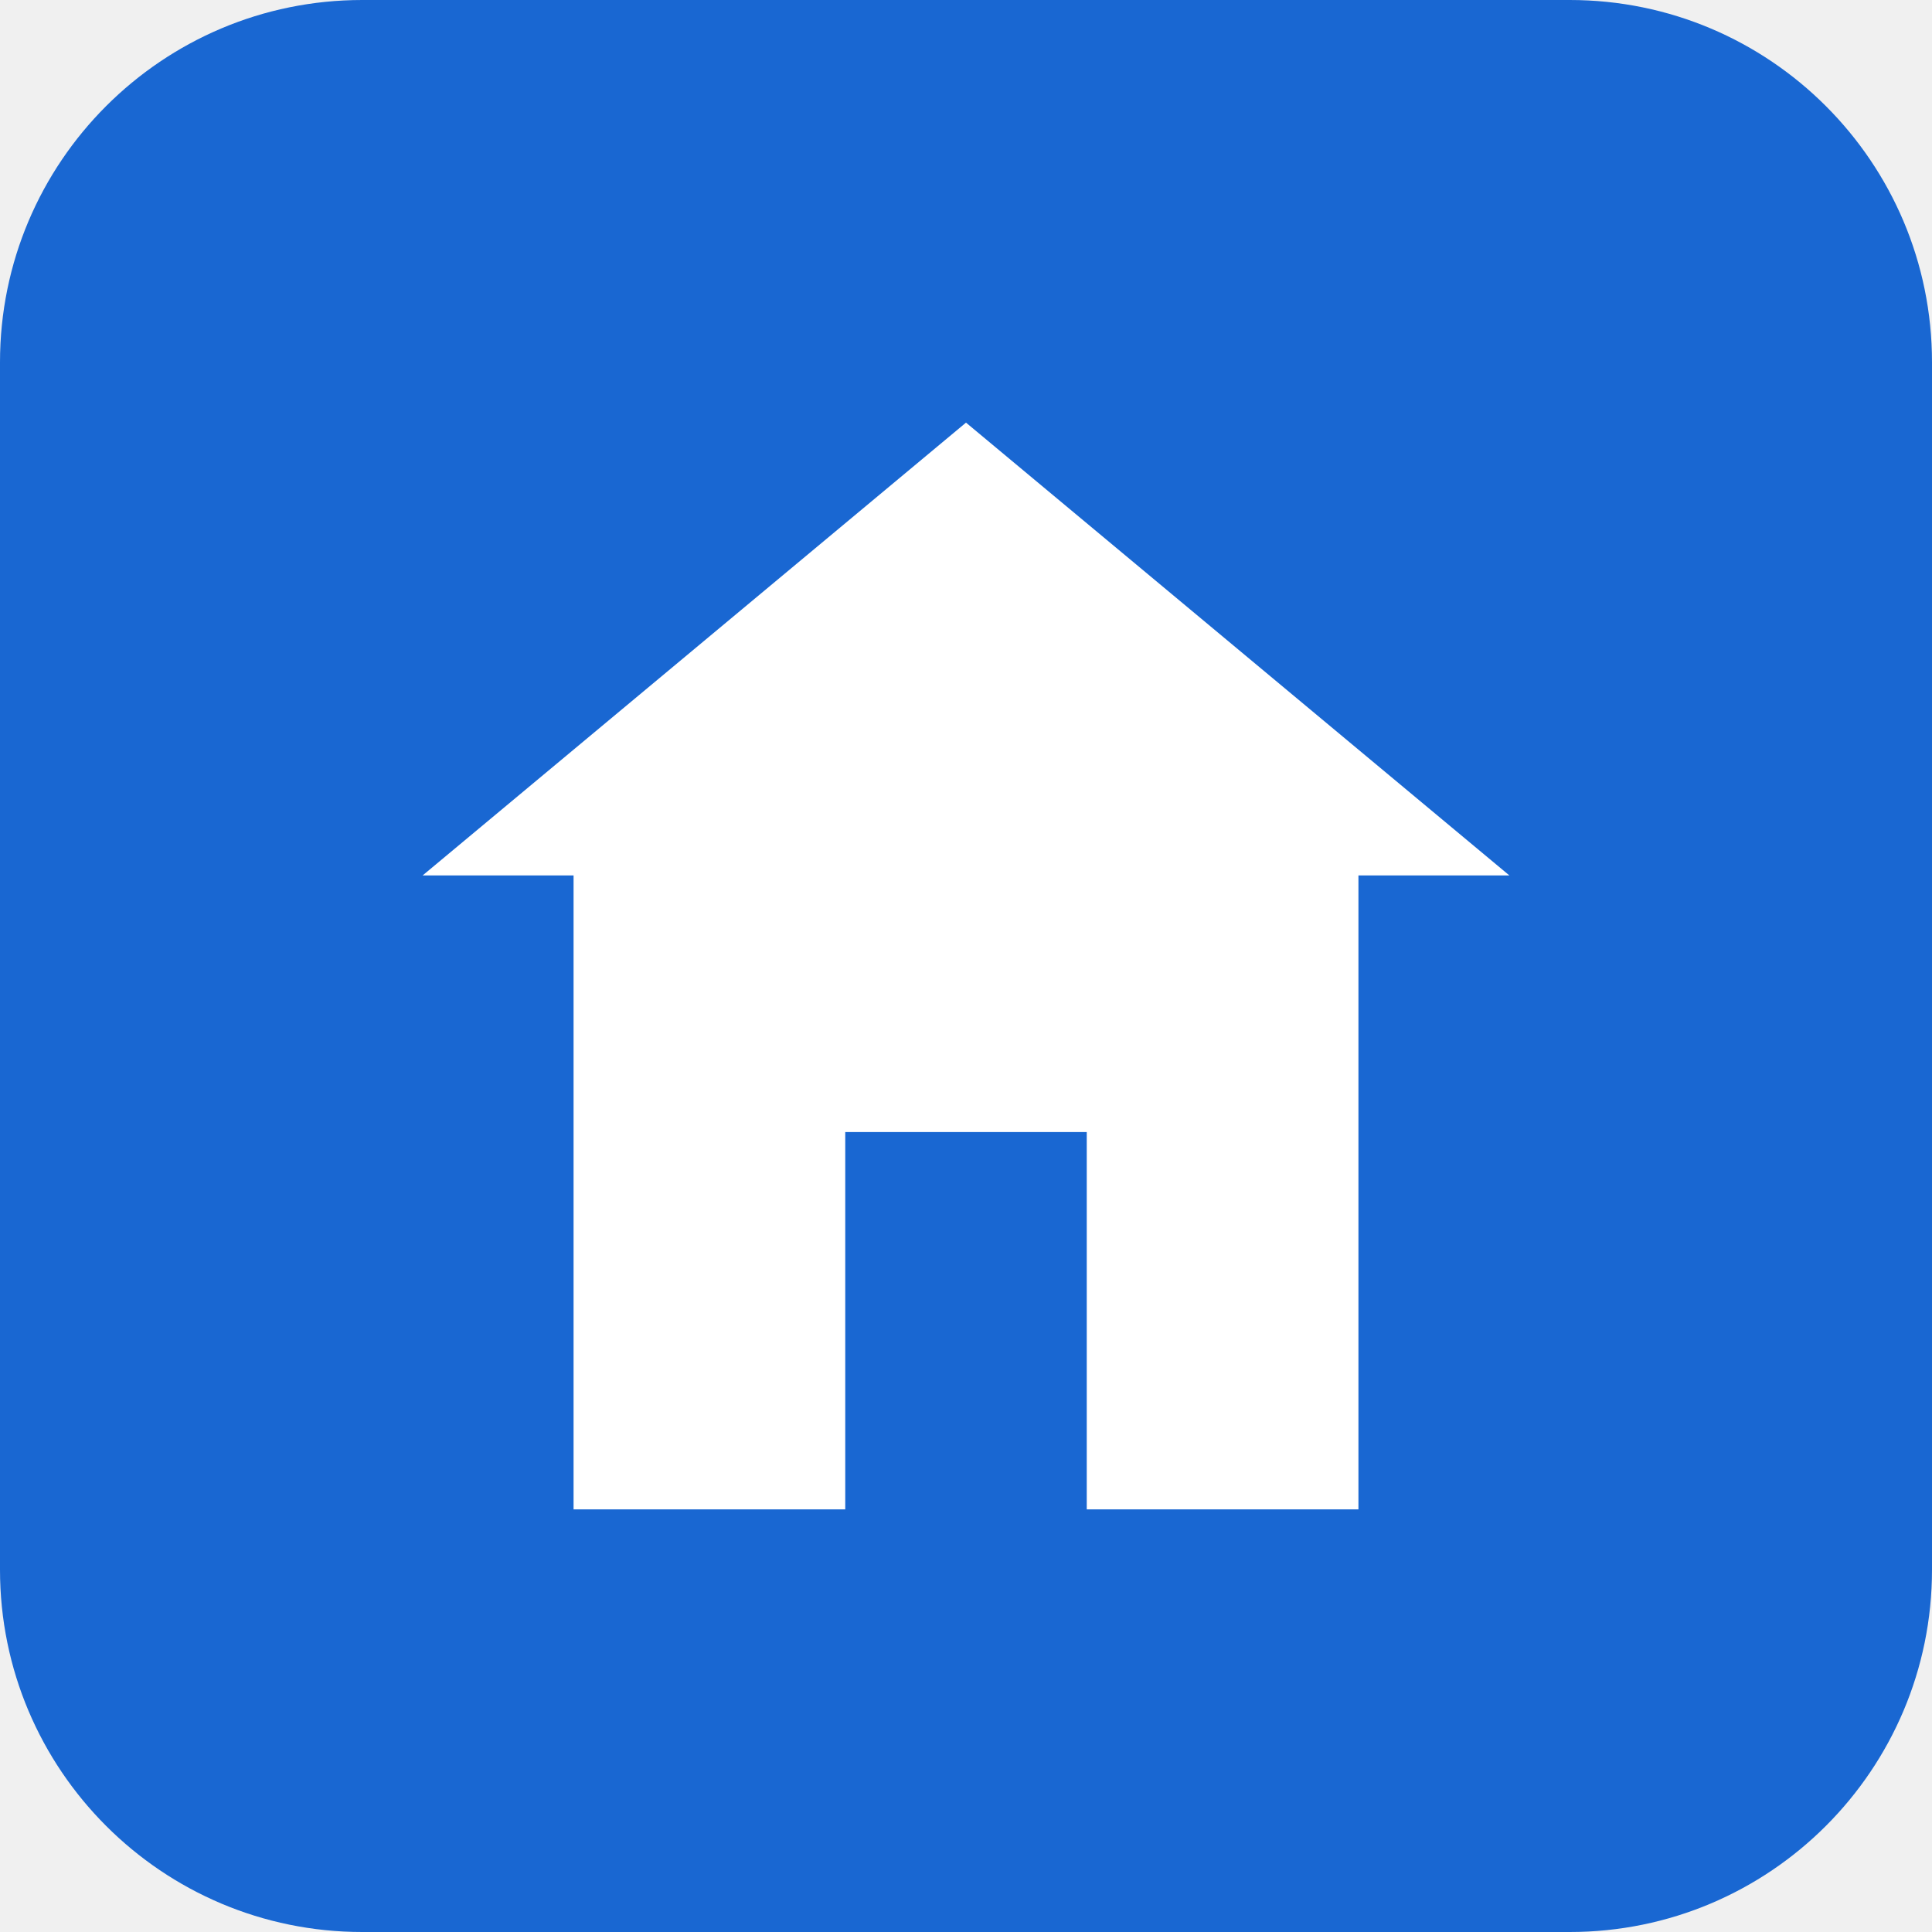
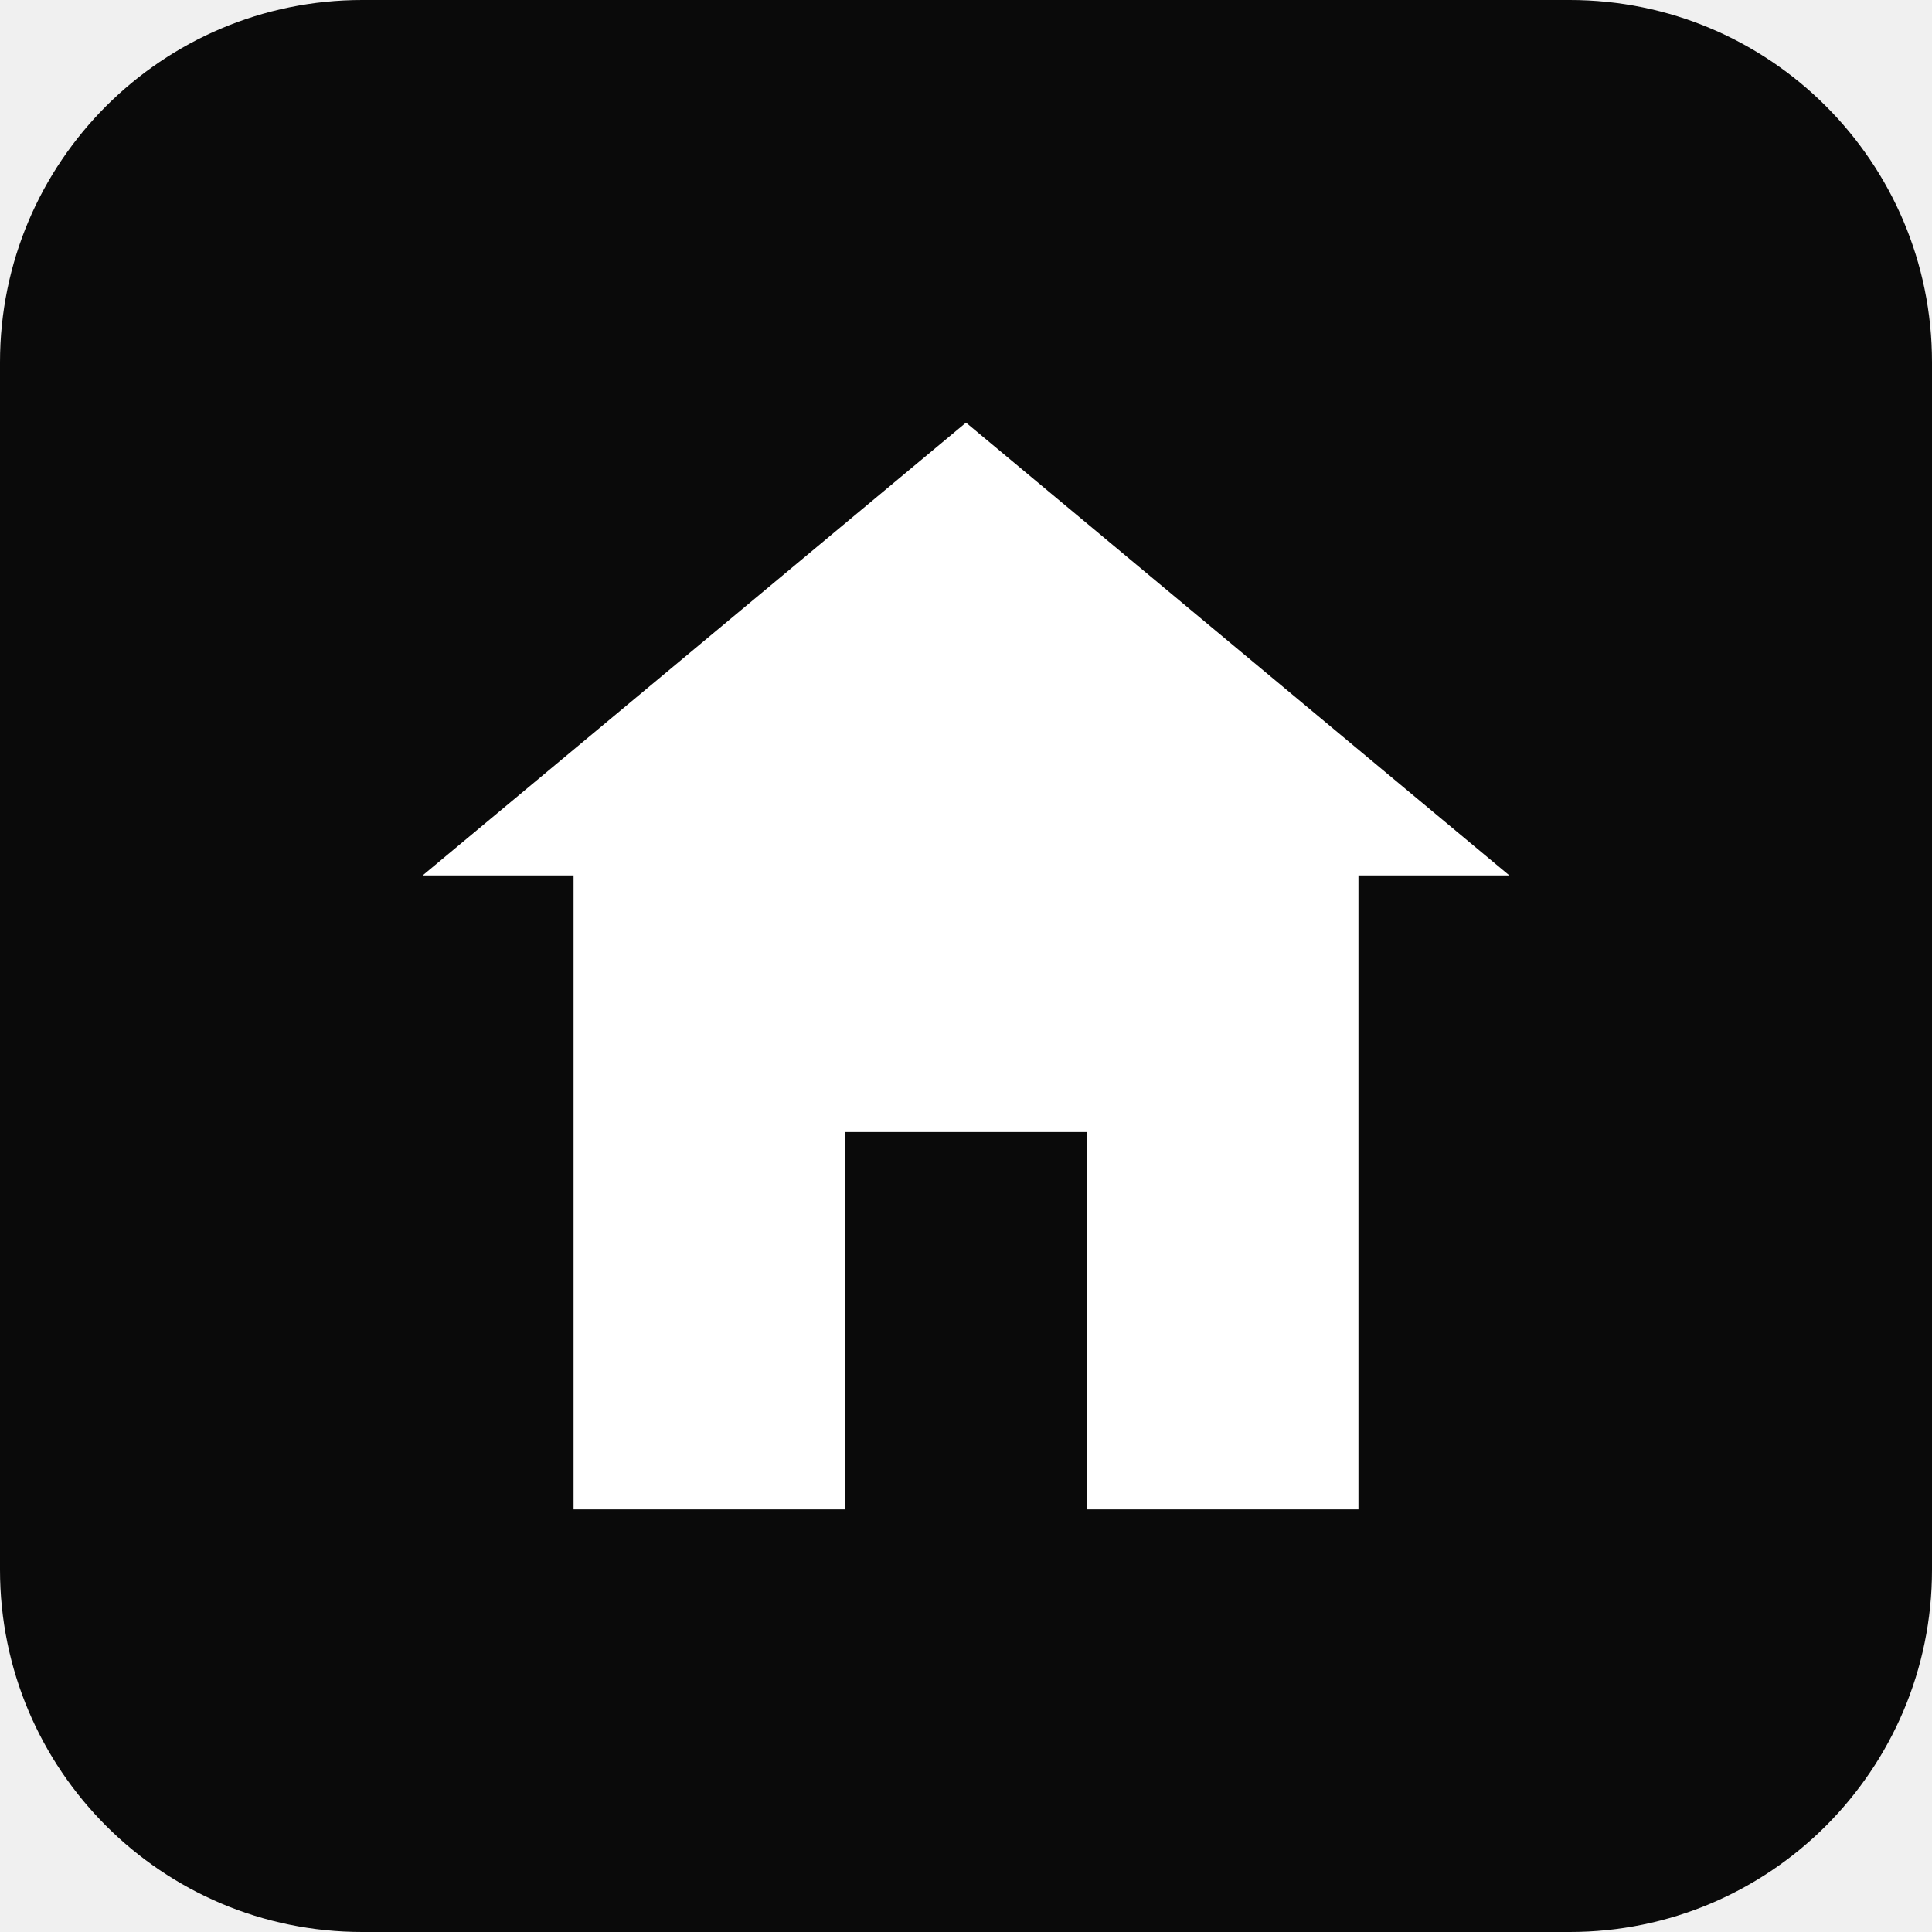
<svg xmlns="http://www.w3.org/2000/svg" viewBox="0 0 512 512">
-   <rect width="512" height="512" rx="96" fill="#1967d2" />
+   <rect width="512" height="512" rx="96" fill="#0a0a0a" />
  <path d="M256 112 112 232h40v168h72V300h64v100h72V232h40z" fill="#fff" />
-   <rect x="236" y="320" width="40" height="80" fill="#1967d2" opacity="0" />
+   <rect x="236" y="320" width="40" height="80" fill="#0a0a0a" opacity="0" />
</svg>
